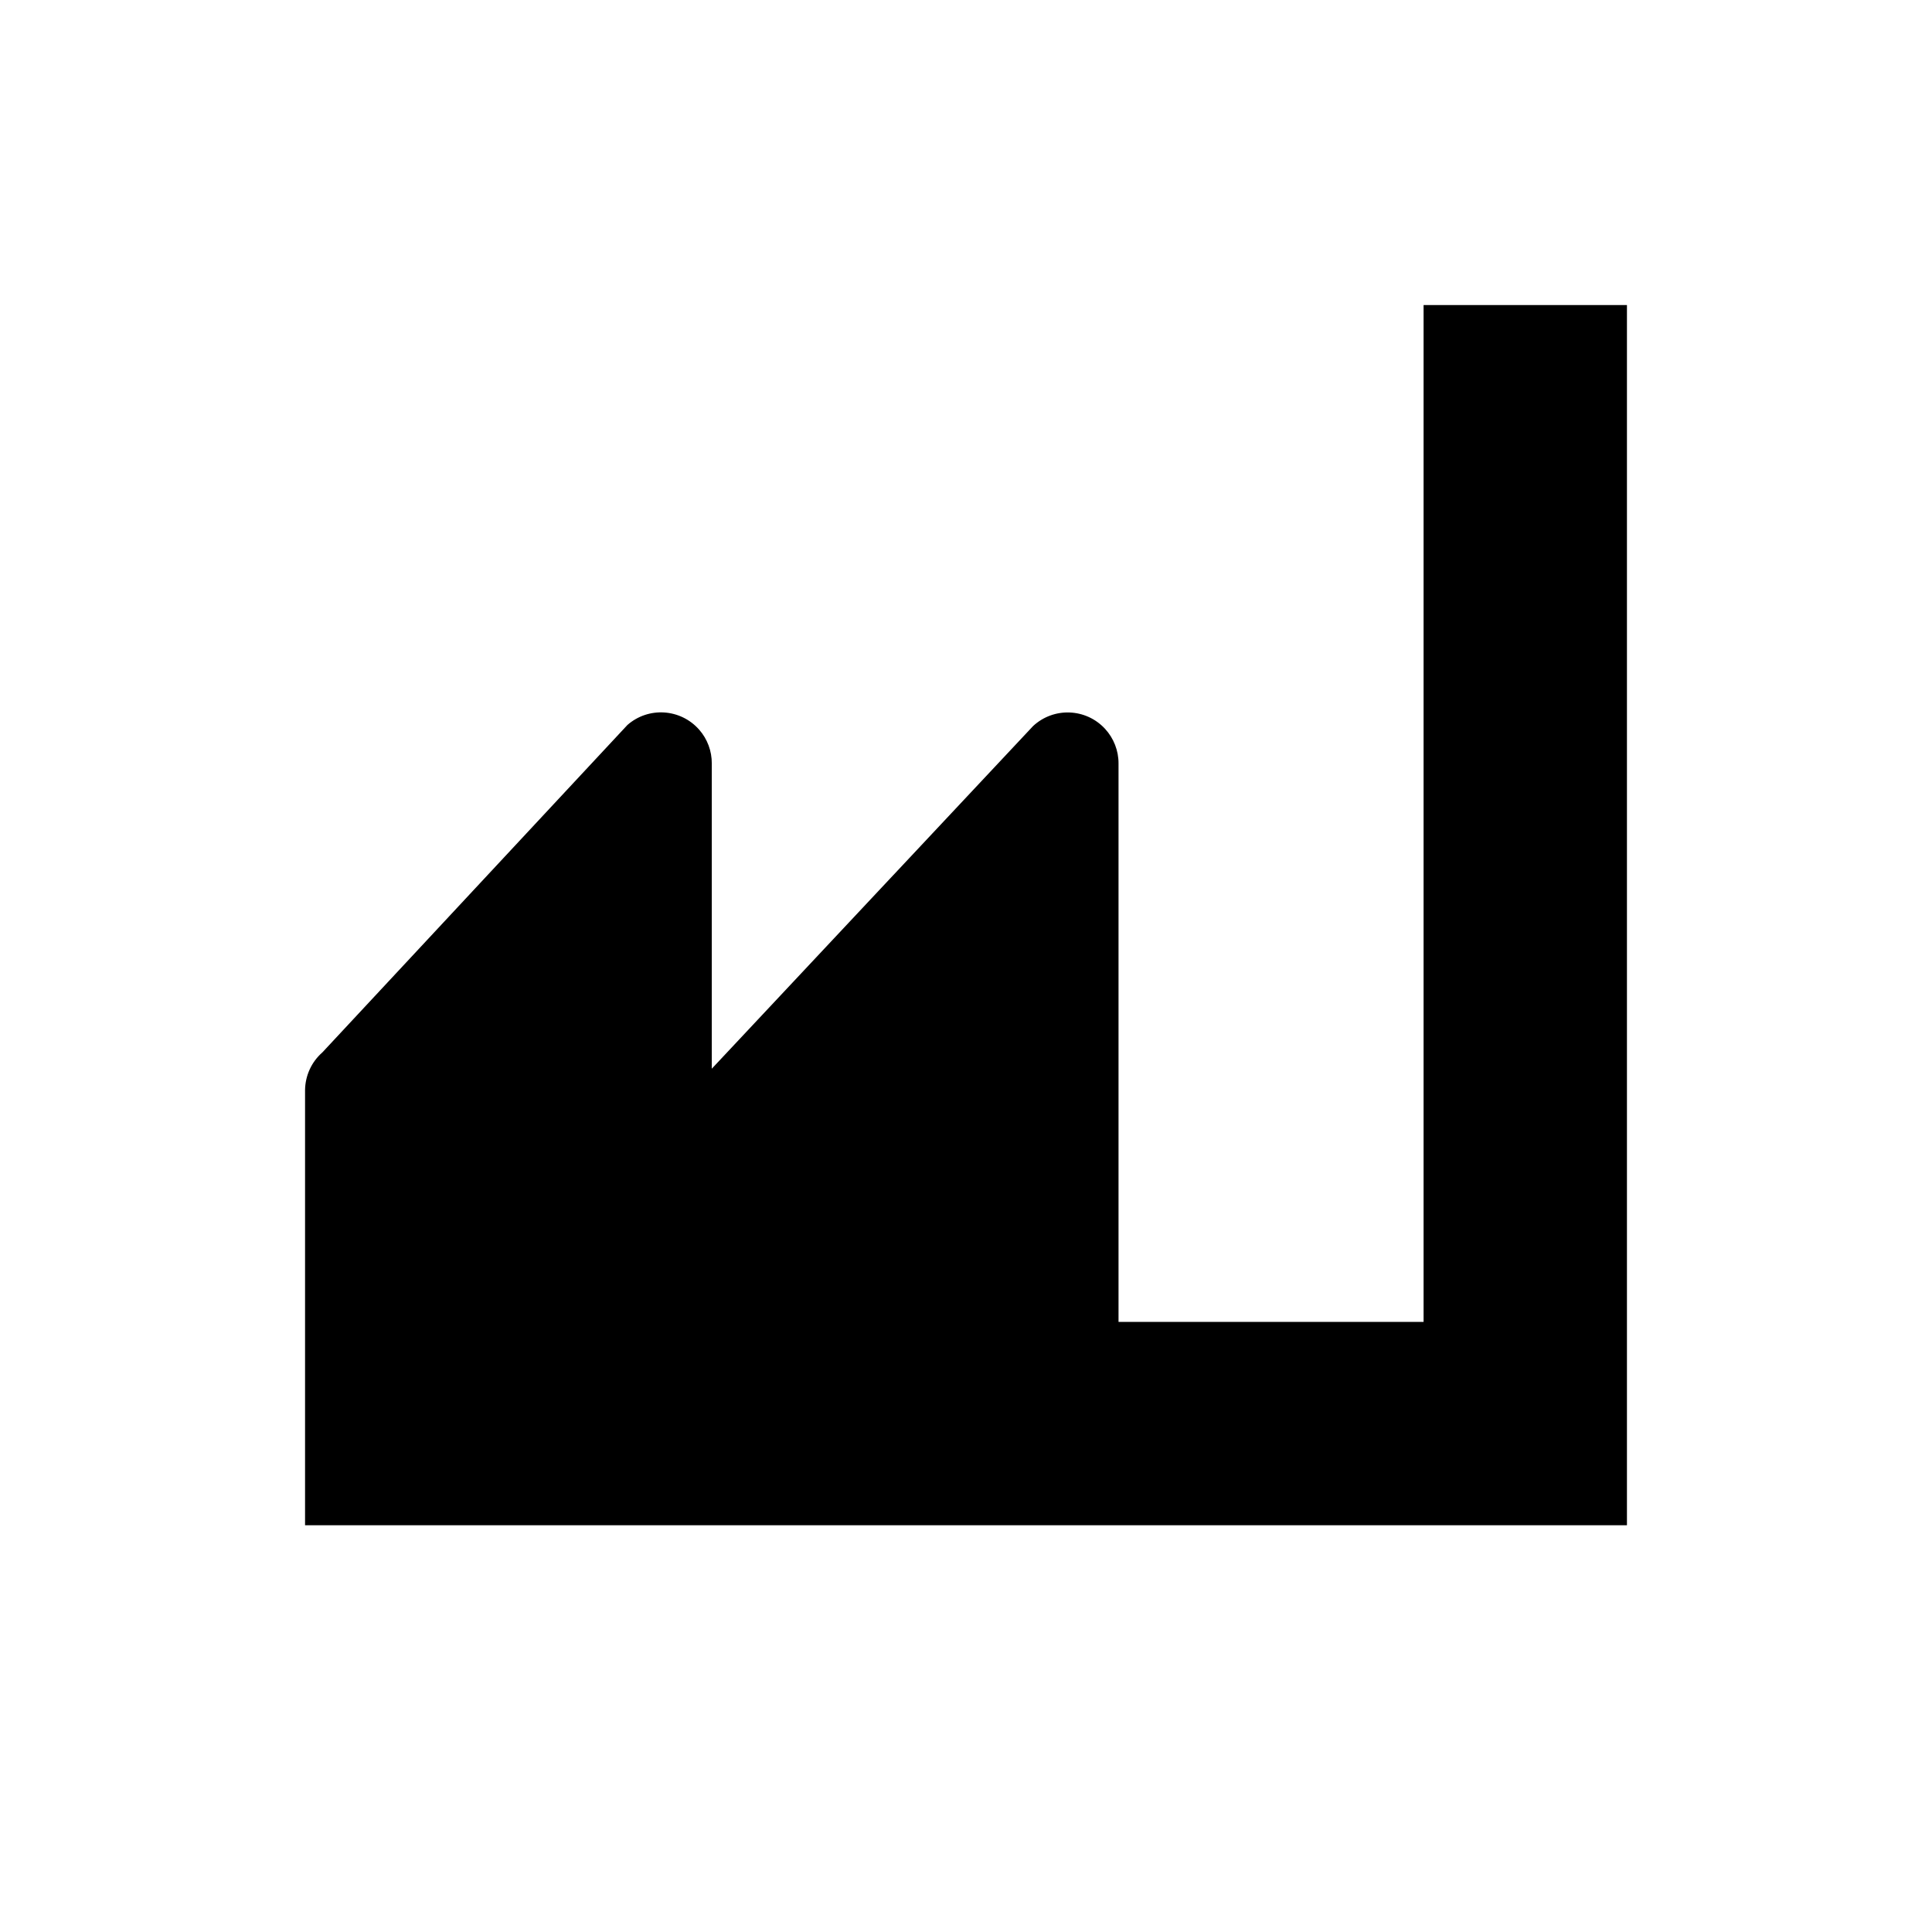
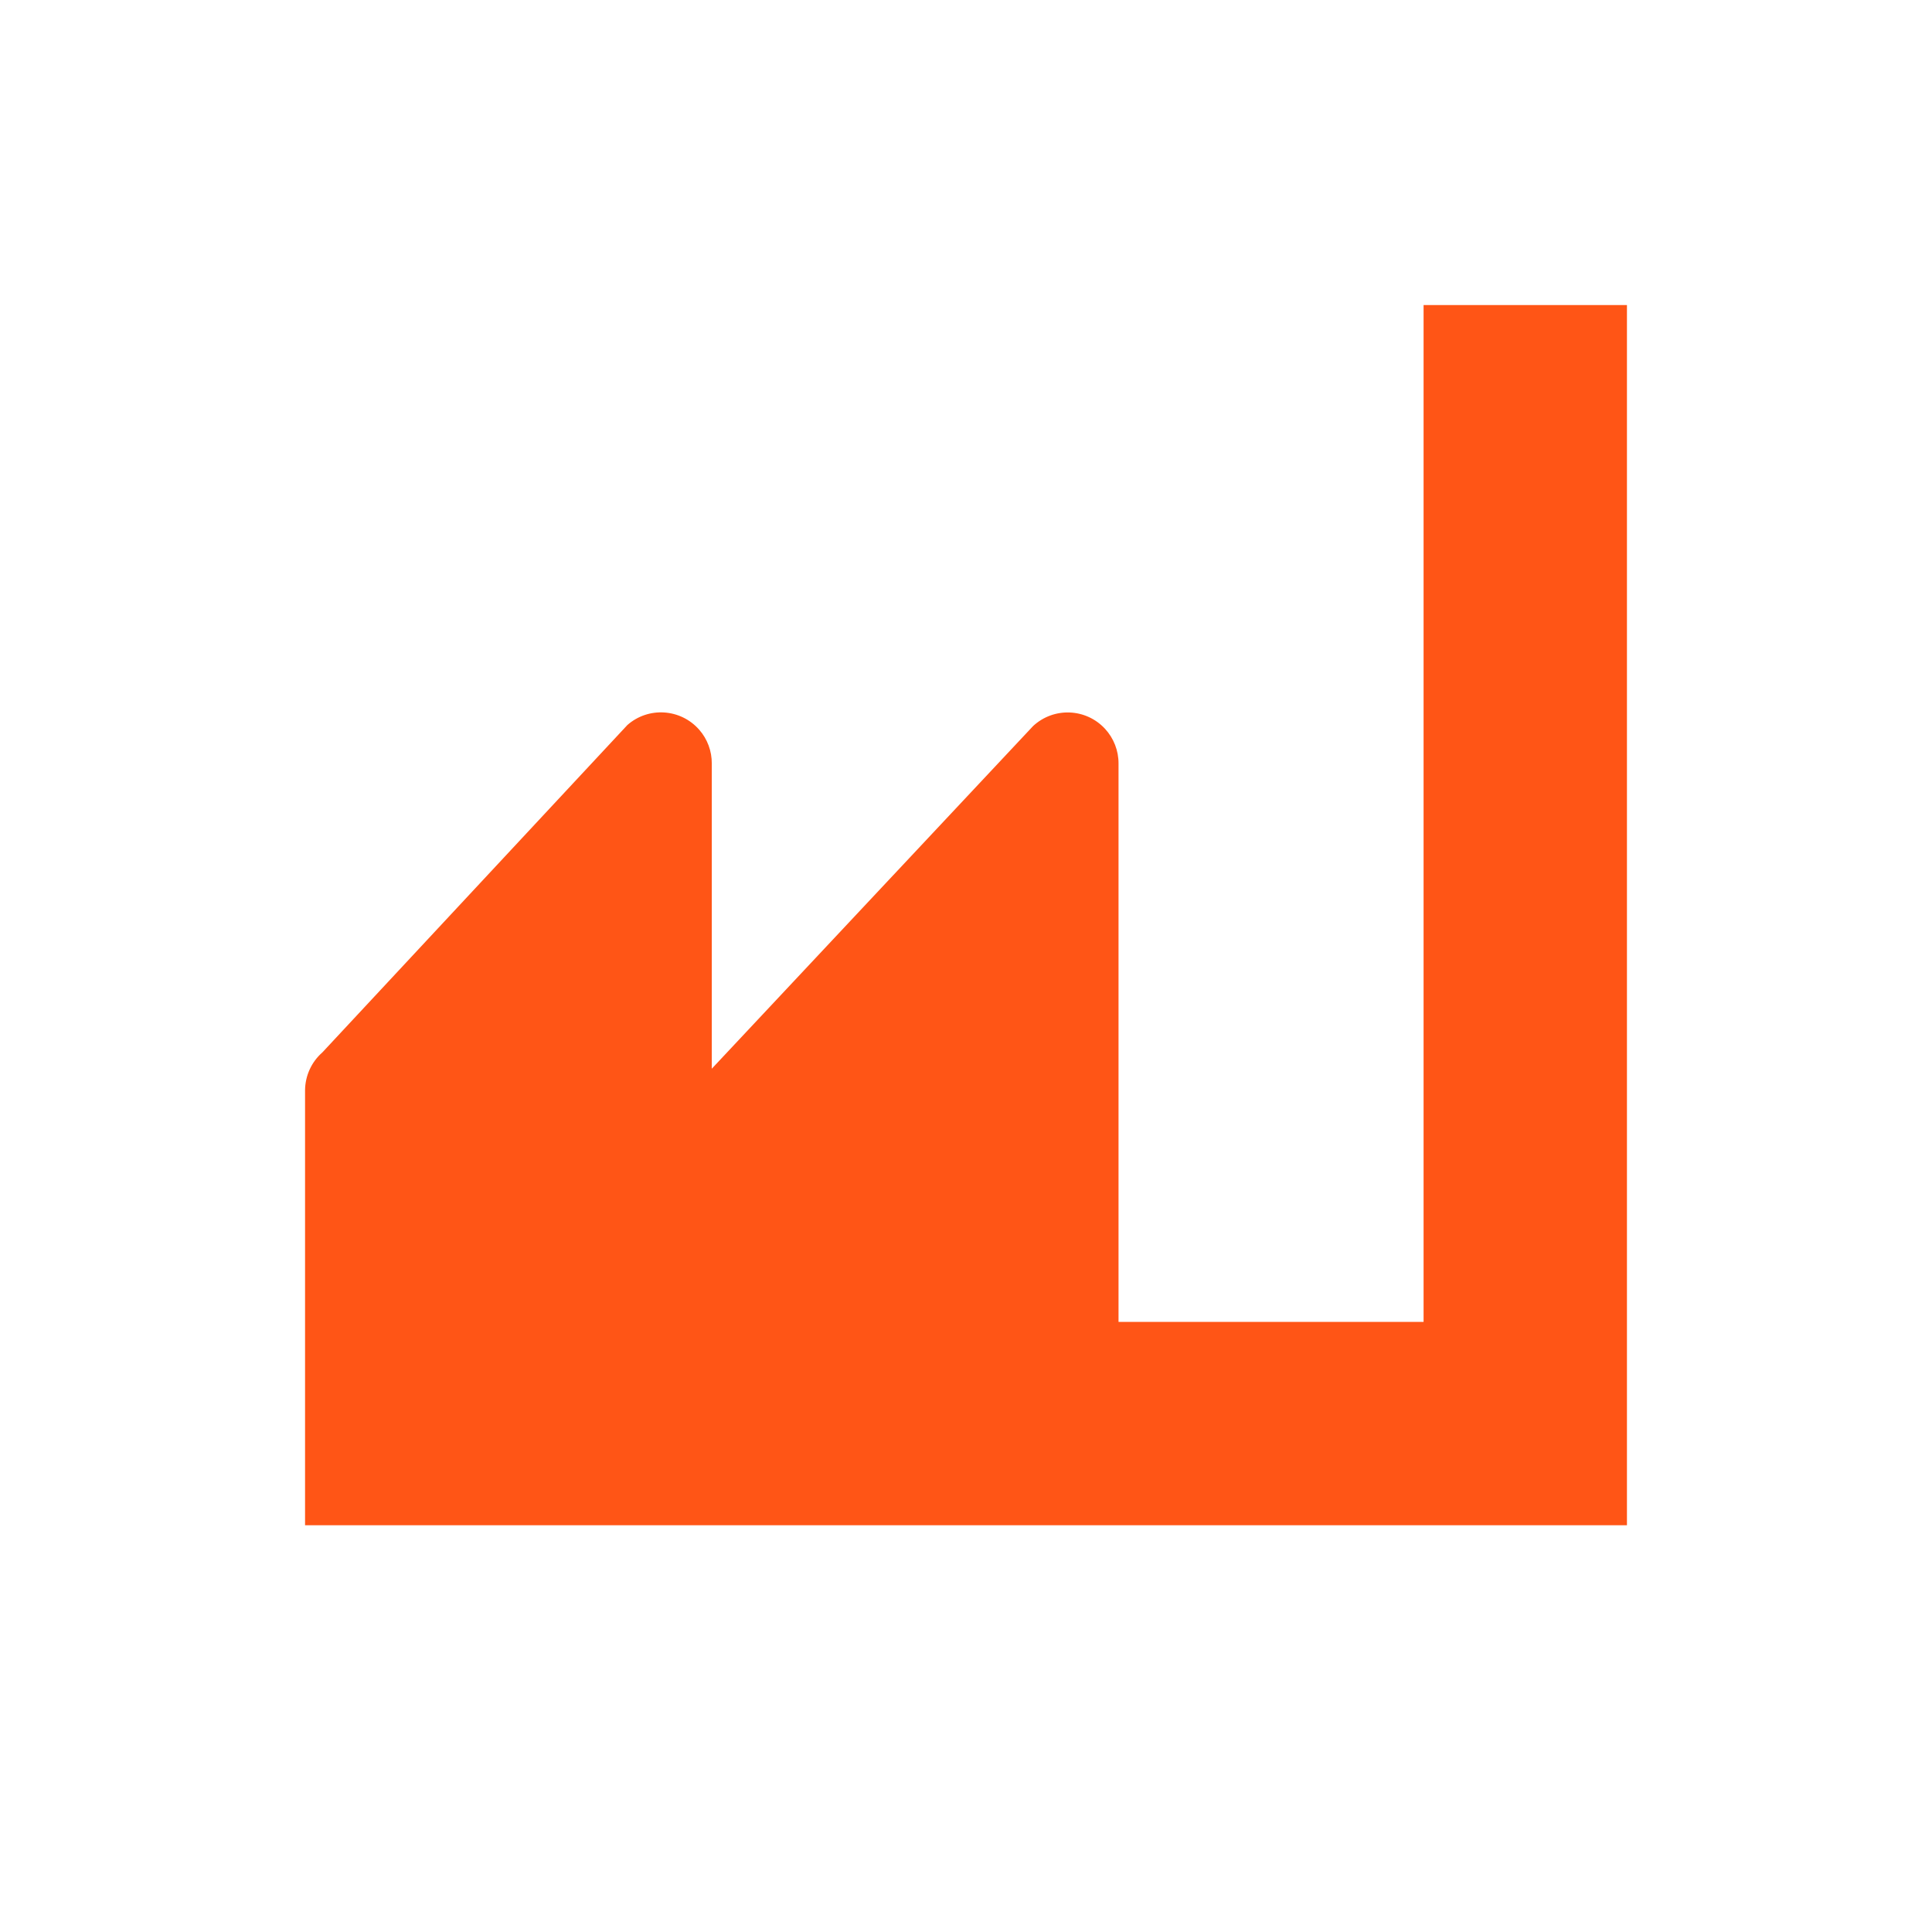
<svg xmlns="http://www.w3.org/2000/svg" viewBox="0 0 19 19" height="19" width="19">
  <rect fill="none" x="0" y="0" width="19" height="19" />
-   <path fill="#000" transform="translate(2 2)" d="M14,1v12H1V8.72c0.002-0.142,0.063-0.276,0.17-0.37l3-3.22c0.207-0.182,0.523-0.162,0.706,0.046  C4.957,5.268,5.001,5.387,5,5.51v3l3.16-3.37c0.203-0.188,0.519-0.176,0.707,0.027C8.953,5.26,9.001,5.383,9,5.51V11h3  V1H14z" />
+   <path fill="#FF5516" transform="translate(2 2)" d="M14,1v12H1V8.72c0.002-0.142,0.063-0.276,0.17-0.37l3-3.22c0.207-0.182,0.523-0.162,0.706,0.046  C4.957,5.268,5.001,5.387,5,5.51v3l3.16-3.37c0.203-0.188,0.519-0.176,0.707,0.027C8.953,5.26,9.001,5.383,9,5.51V11h3  V1H14z" />
</svg>
